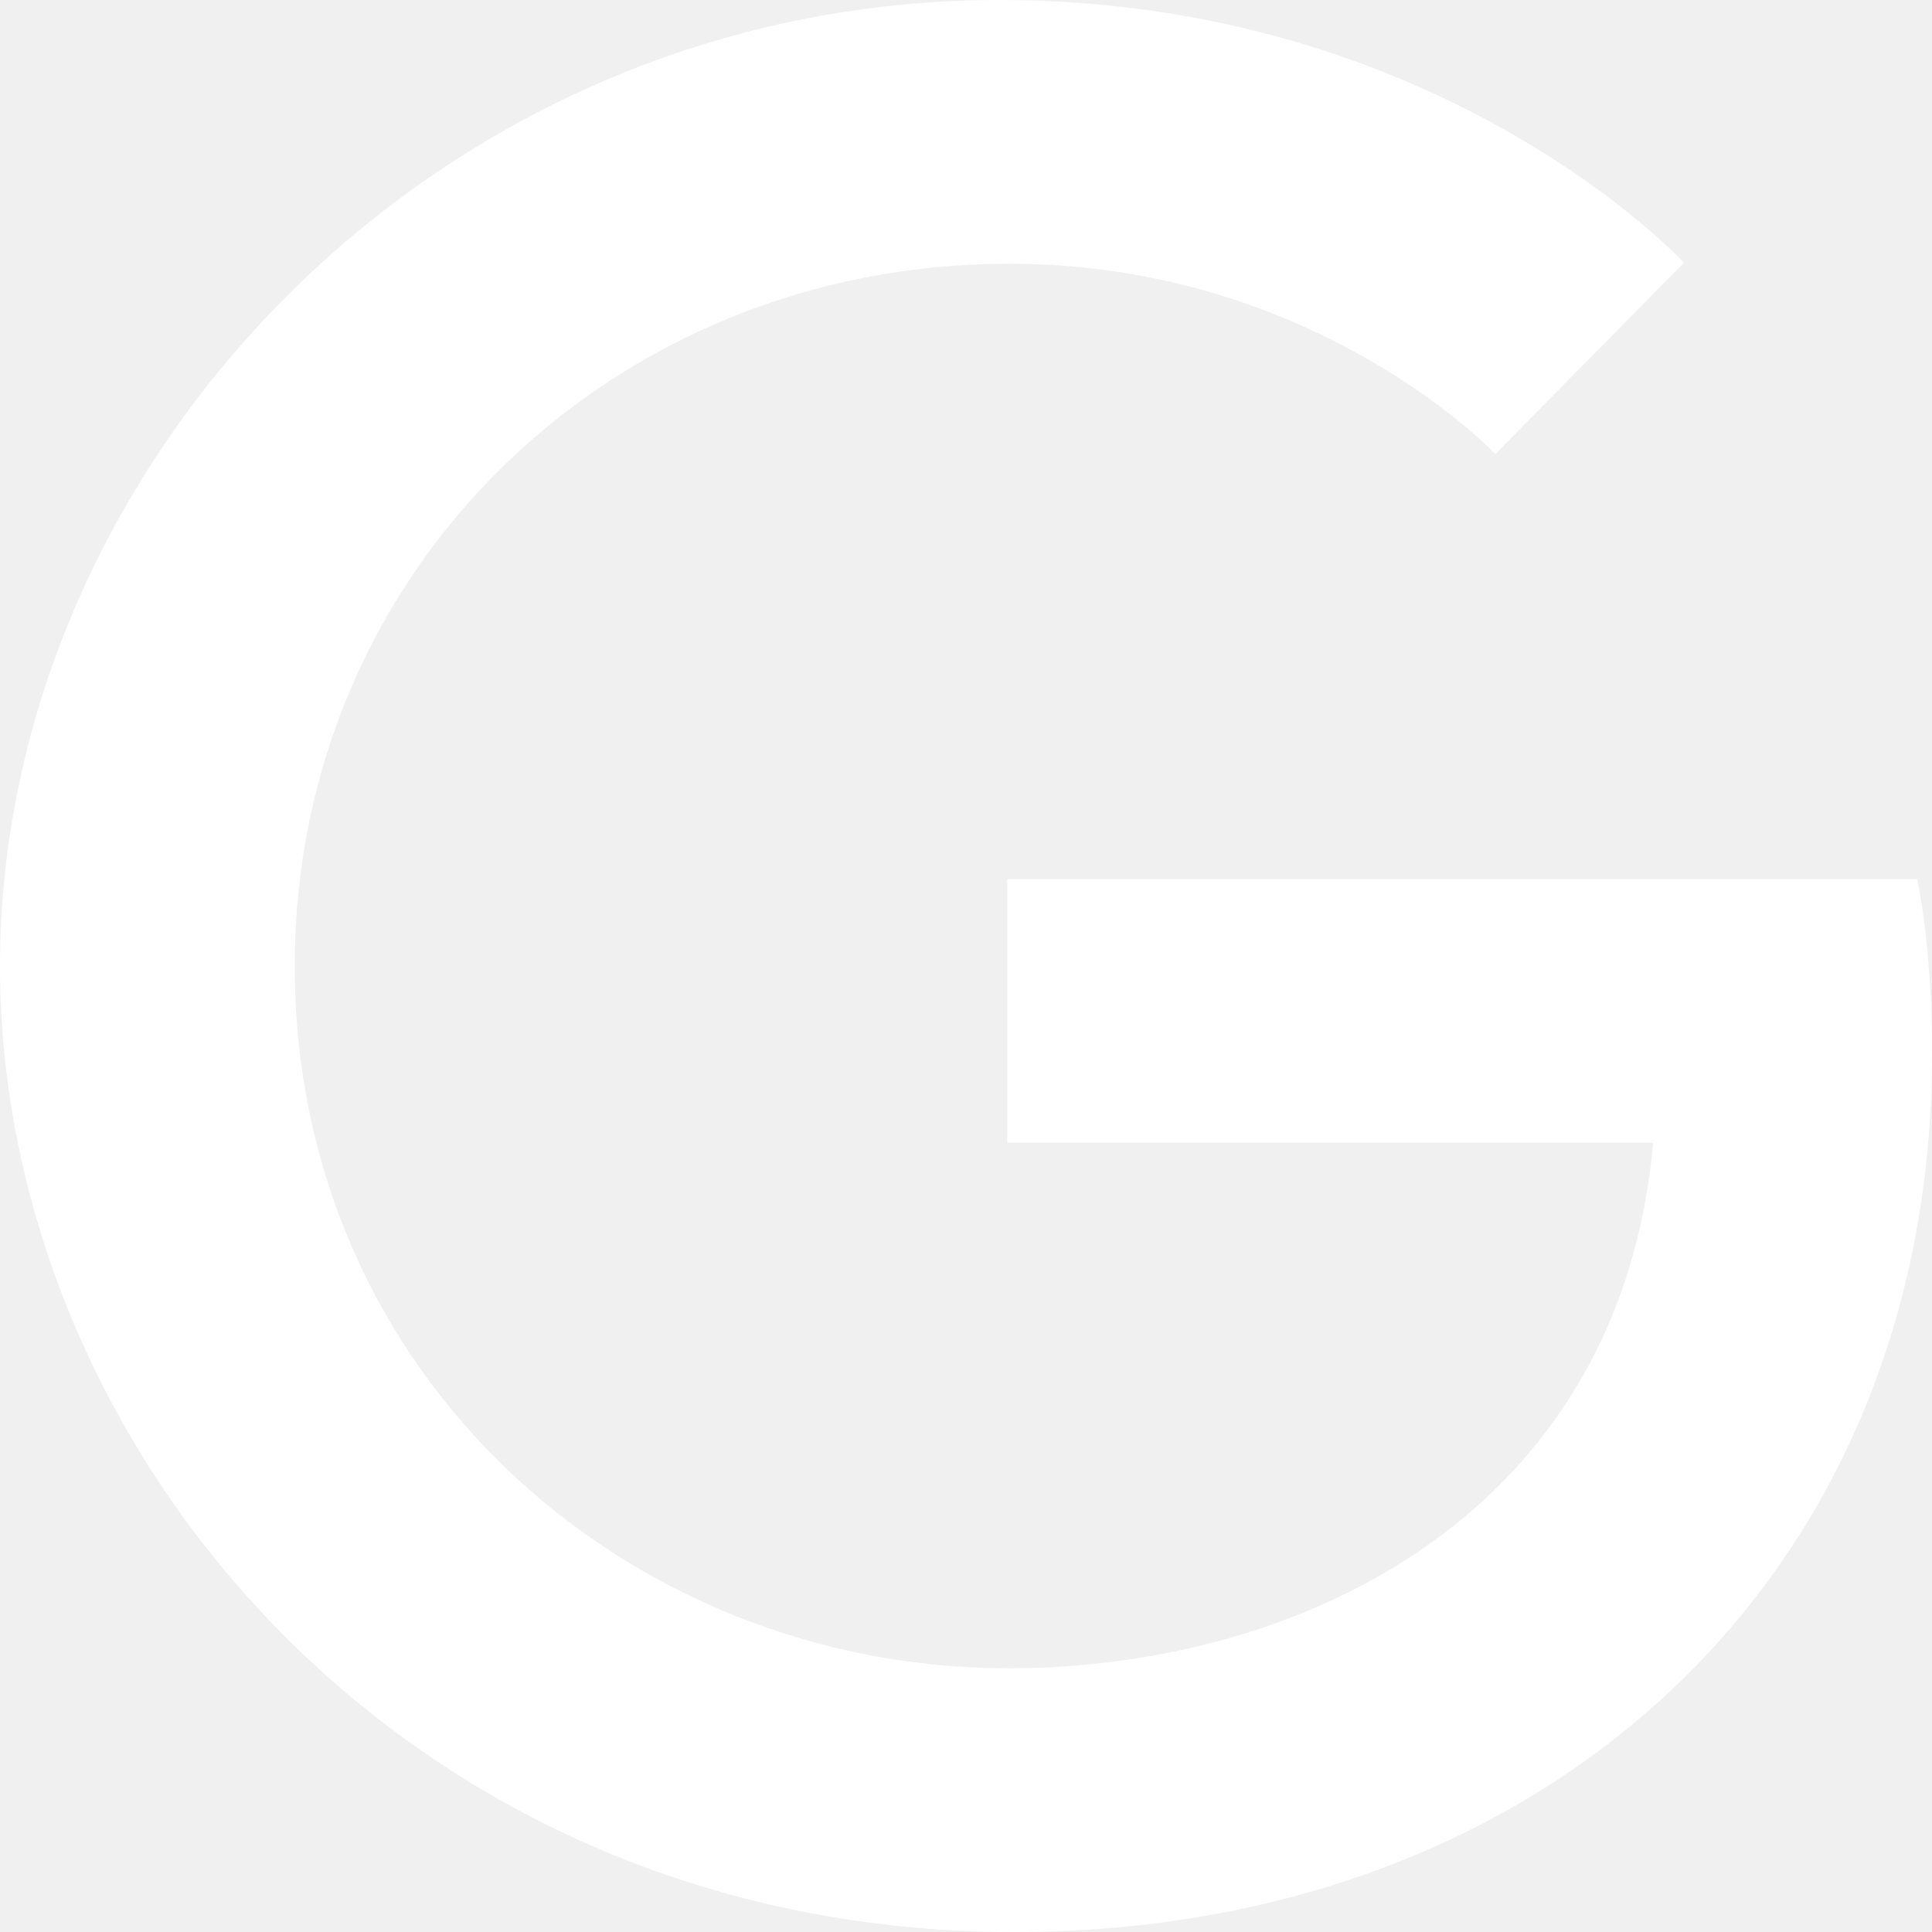
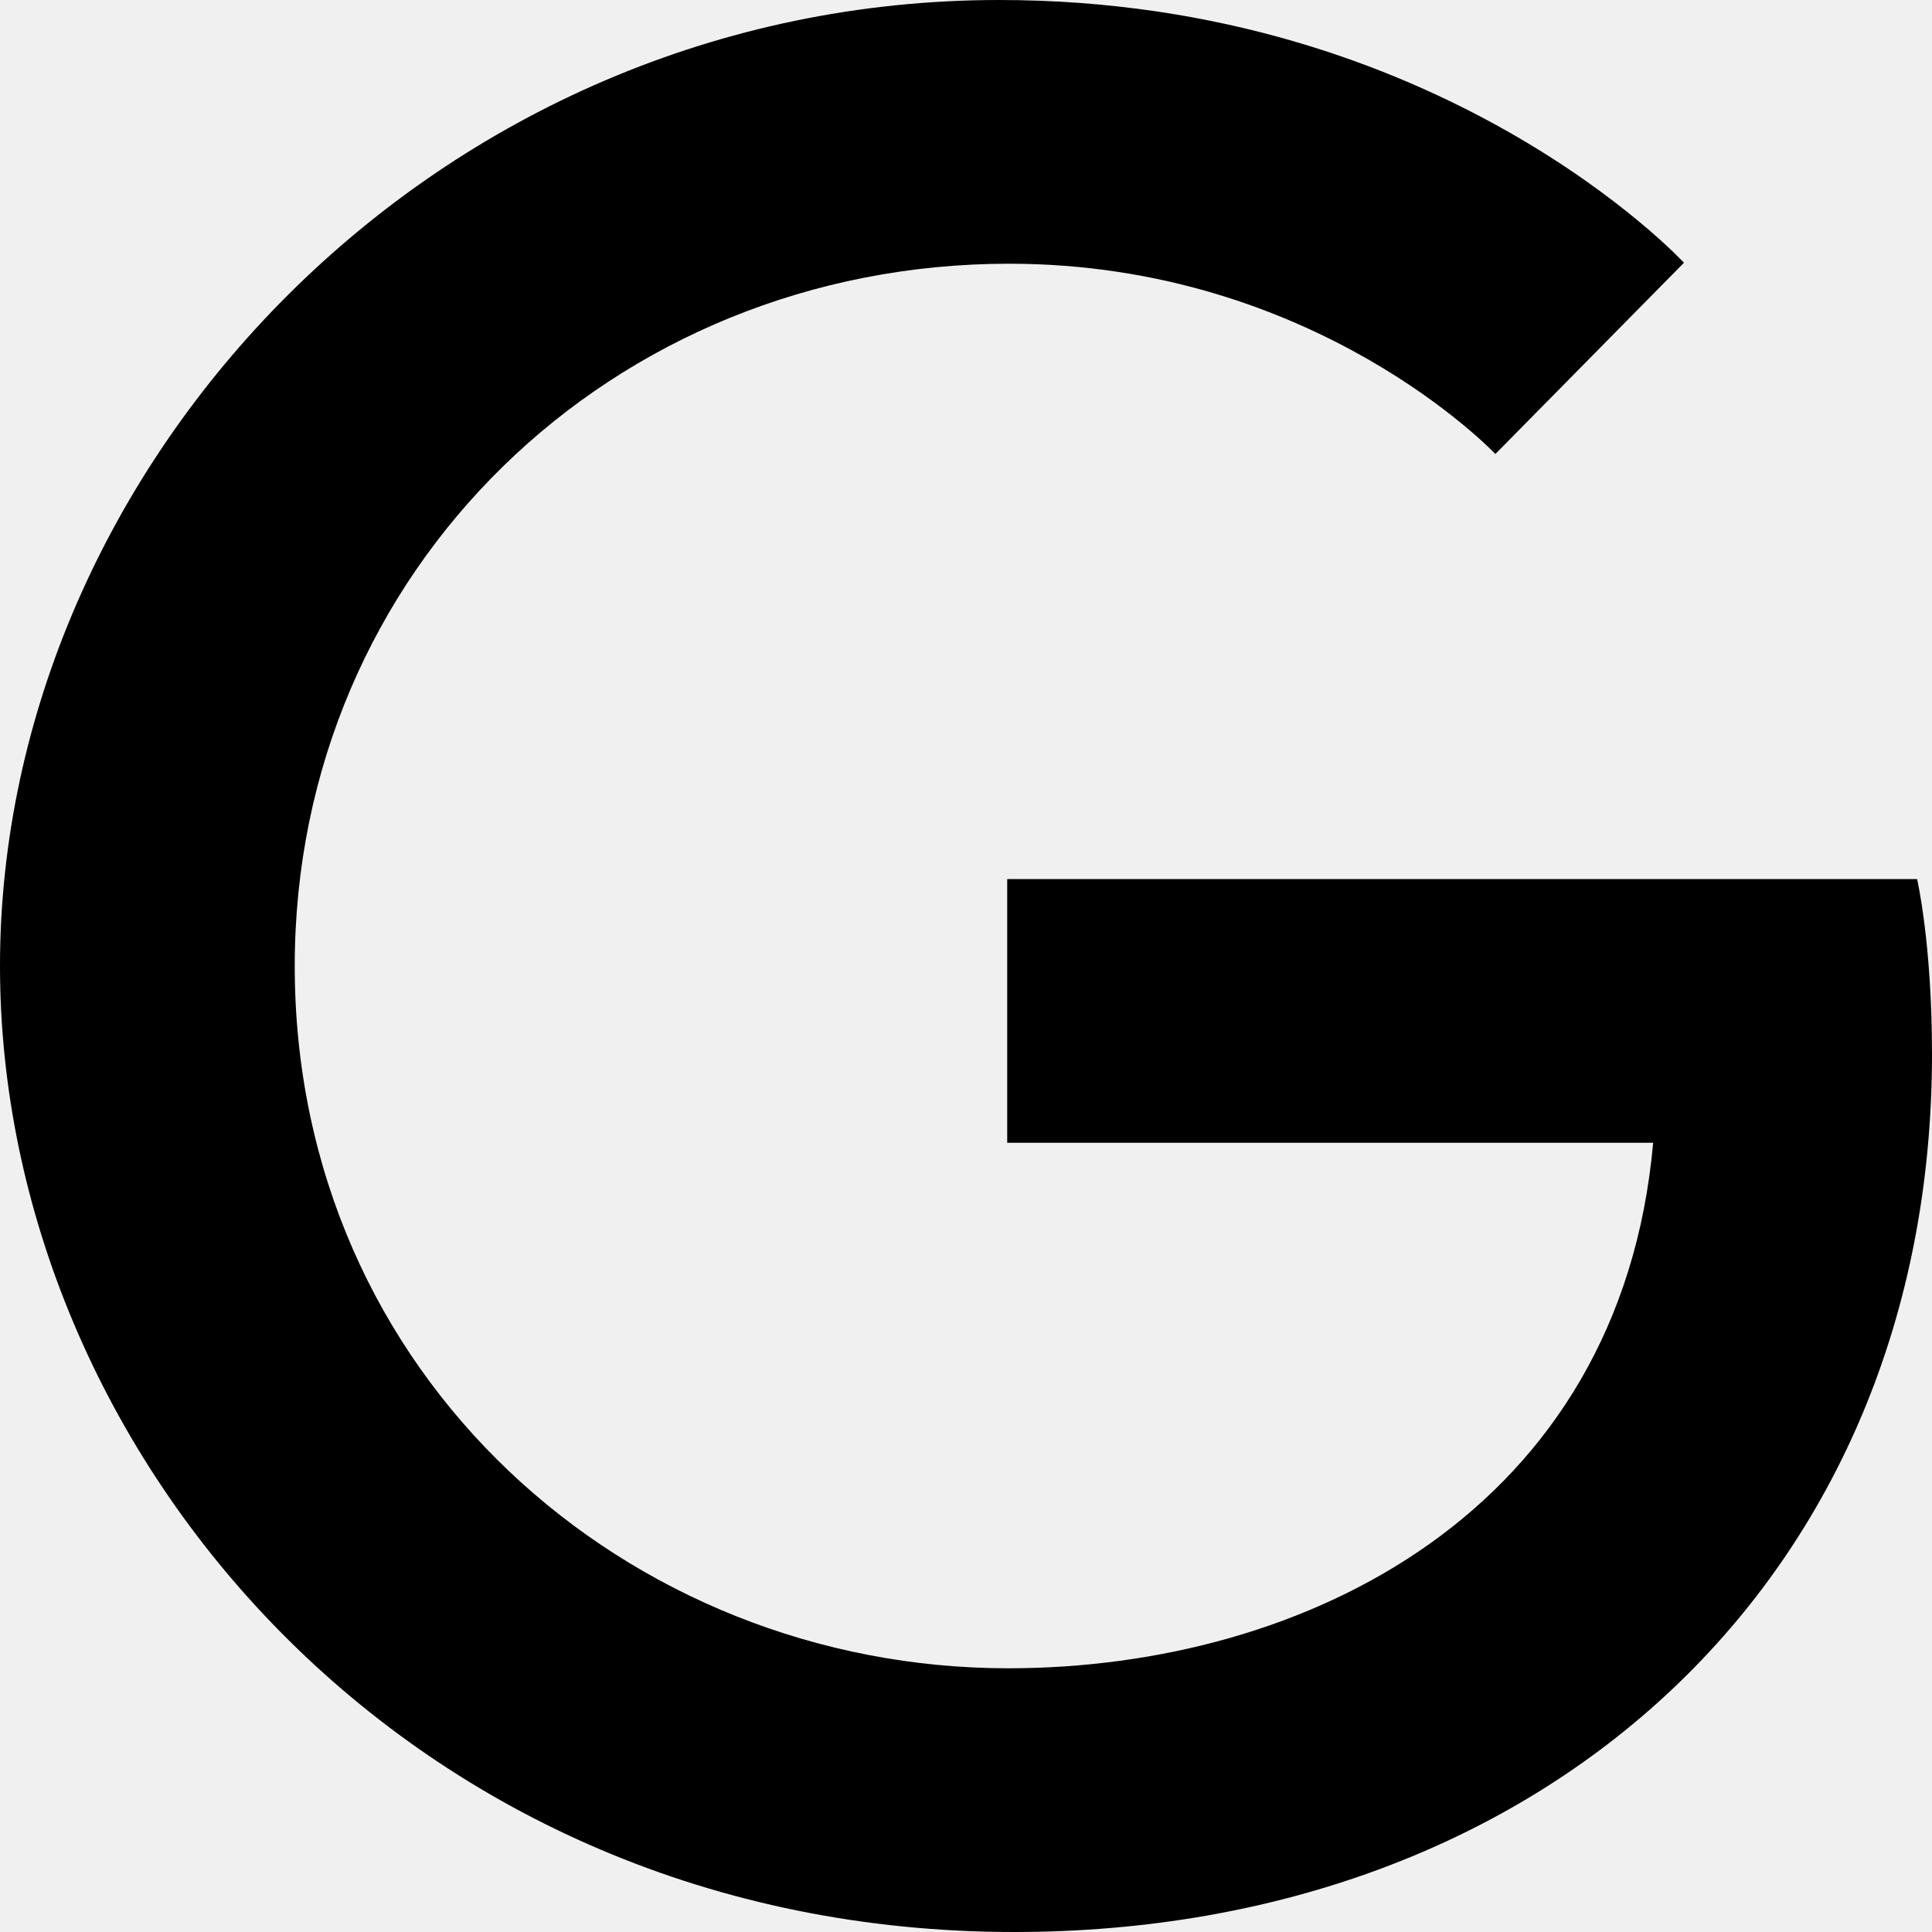
- <svg xmlns="http://www.w3.org/2000/svg" width="18" height="18" viewBox="0 0 18 18" fill="none">
-   <path d="M17.861 8.19H9.384V10.647H15.402C15.097 14.076 12.166 15.543 9.393 15.543C5.852 15.543 2.746 12.825 2.746 9C2.746 5.31 5.704 2.457 9.402 2.457C12.259 2.457 13.932 4.23 13.932 4.23L15.689 2.448C15.689 2.448 13.433 0 9.31 0C4.059 0 0 4.32 0 9C0 13.545 3.818 18 9.448 18C14.395 18 18 14.697 18 9.819C18 8.784 17.861 8.19 17.861 8.19Z" fill="white" />
+ <svg xmlns="http://www.w3.org/2000/svg" viewBox="0 0 18 18">
+   <path d="M17.861 8.19H9.384V10.647H15.402C15.097 14.076 12.166 15.543 9.393 15.543C5.852 15.543 2.746 12.825 2.746 9C2.746 5.31 5.704 2.457 9.402 2.457C12.259 2.457 13.932 4.23 13.932 4.23L15.689 2.448C15.689 2.448 13.433 0 9.31 0C4.059 0 0 4.32 0 9C0 13.545 3.818 18 9.448 18C14.395 18 18 14.697 18 9.819C18 8.784 17.861 8.19 17.861 8.19Z" />
</svg>
